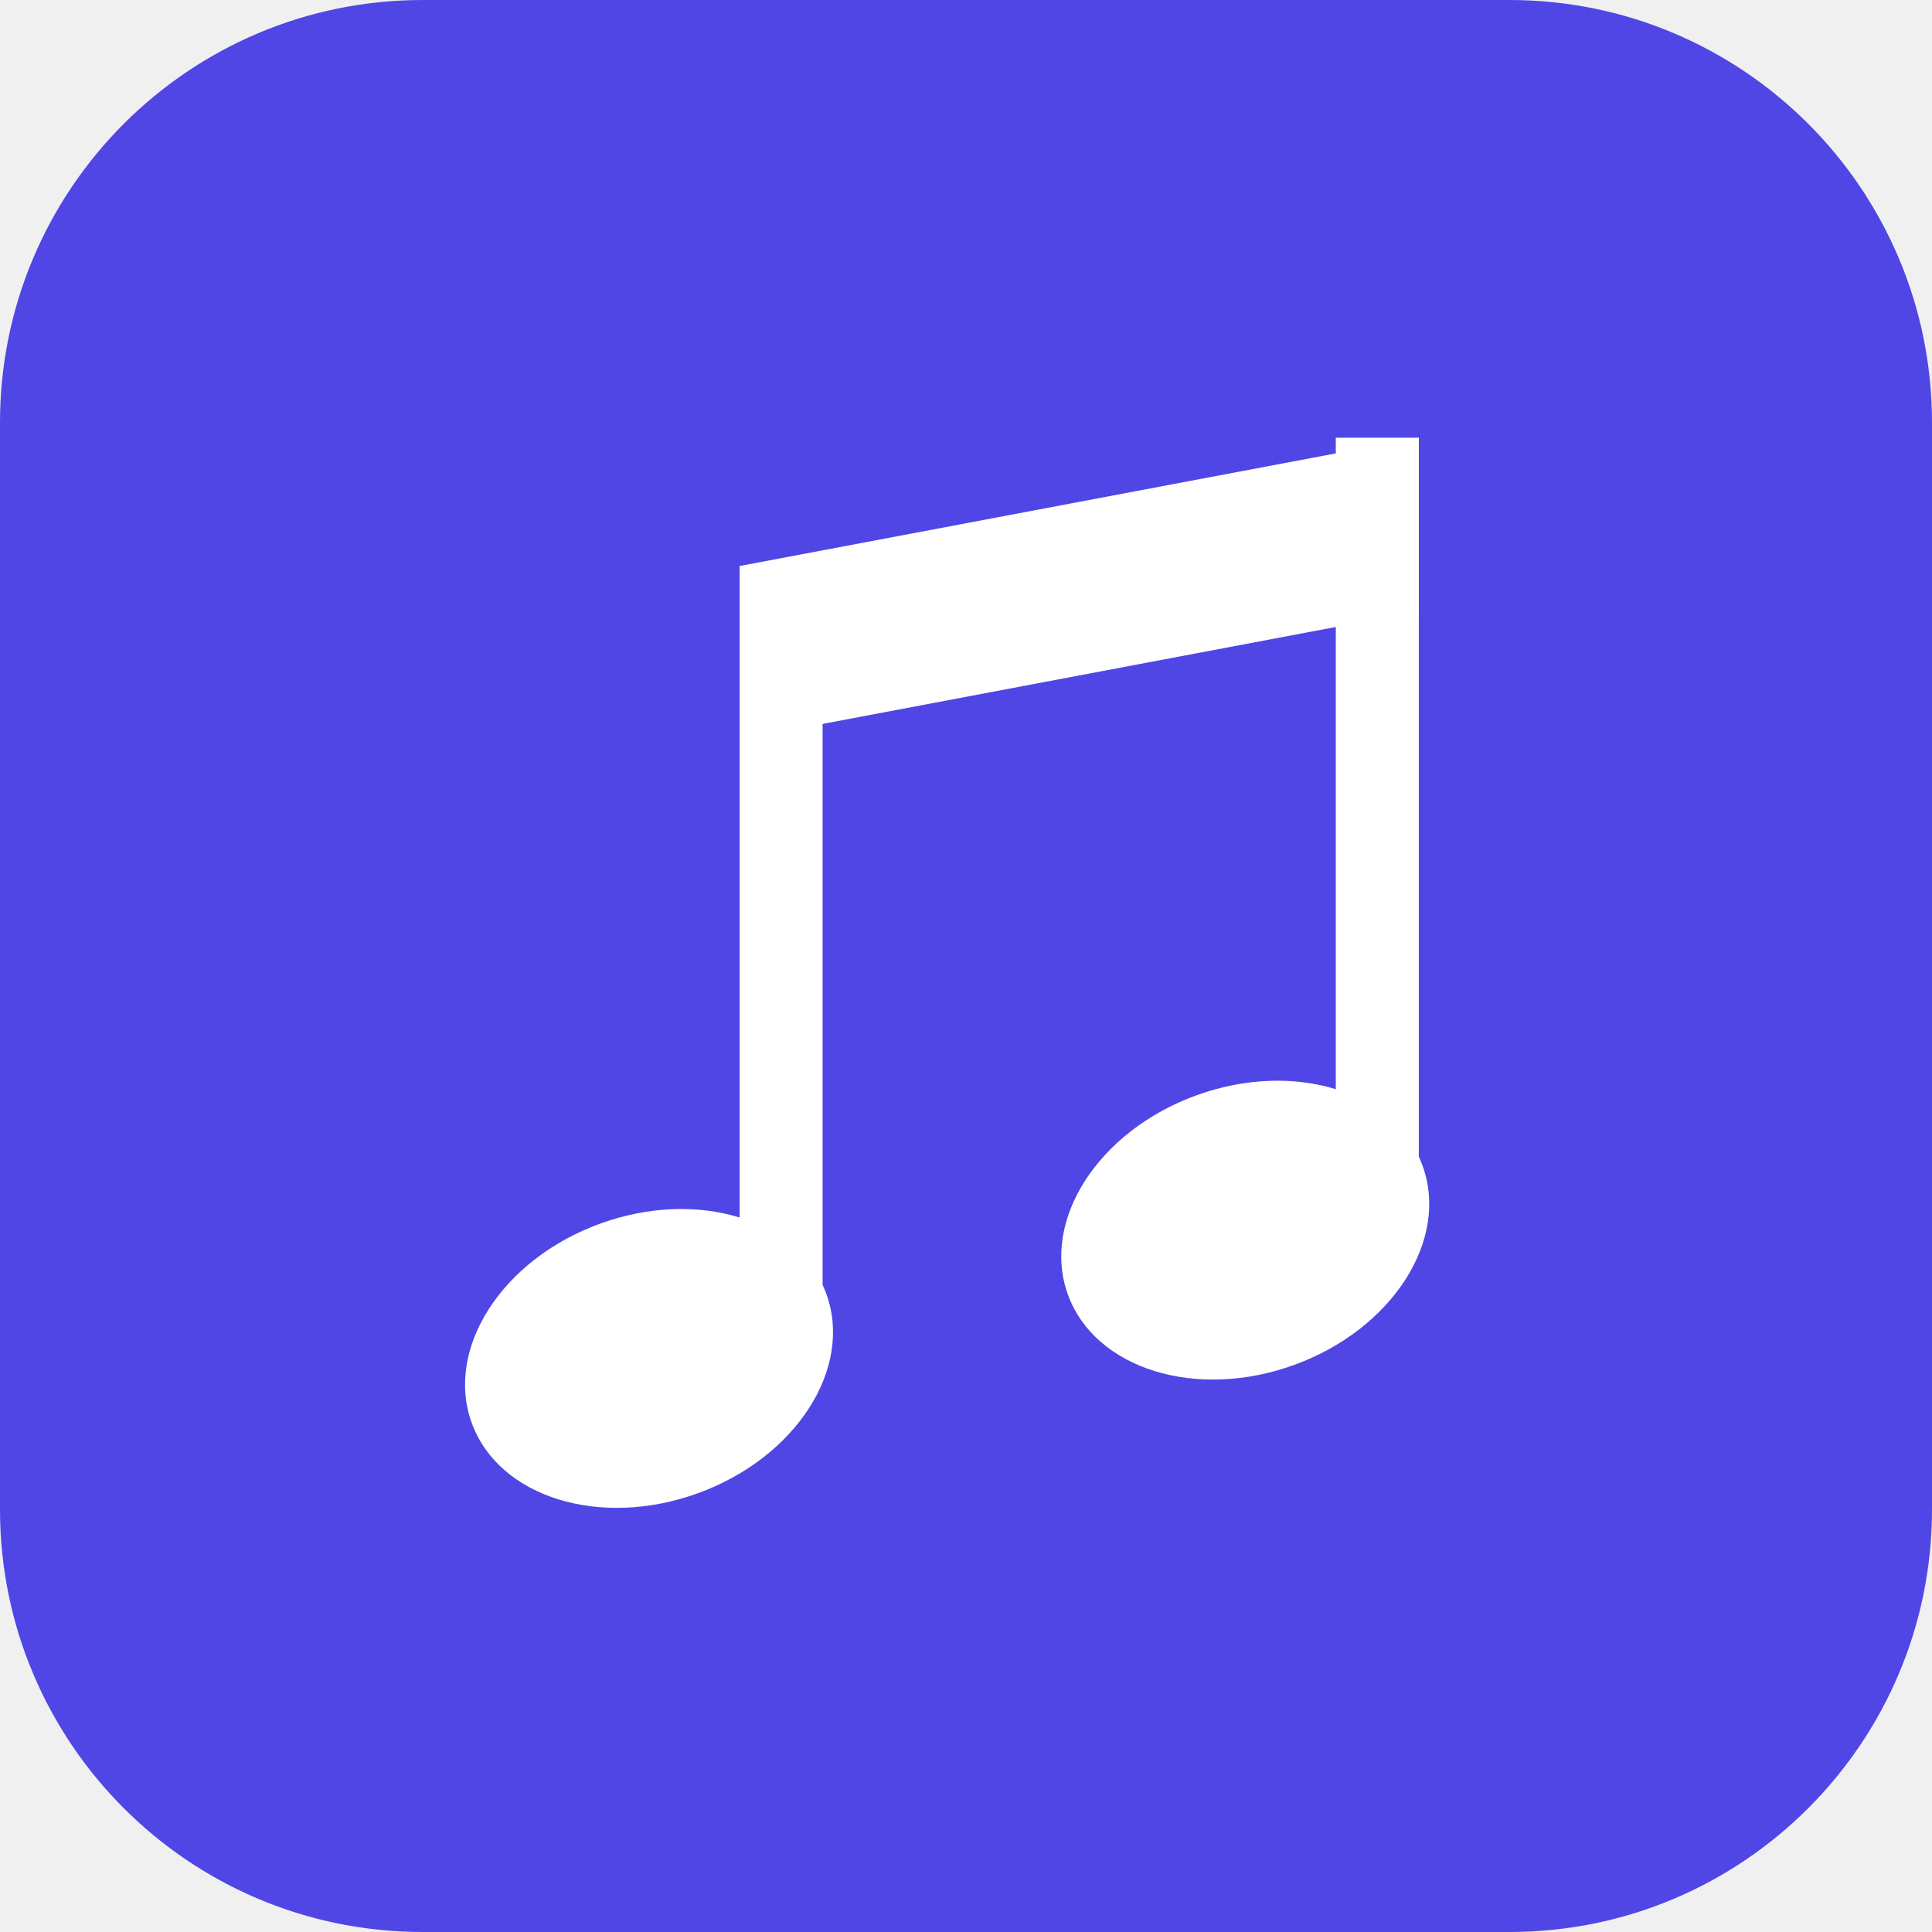
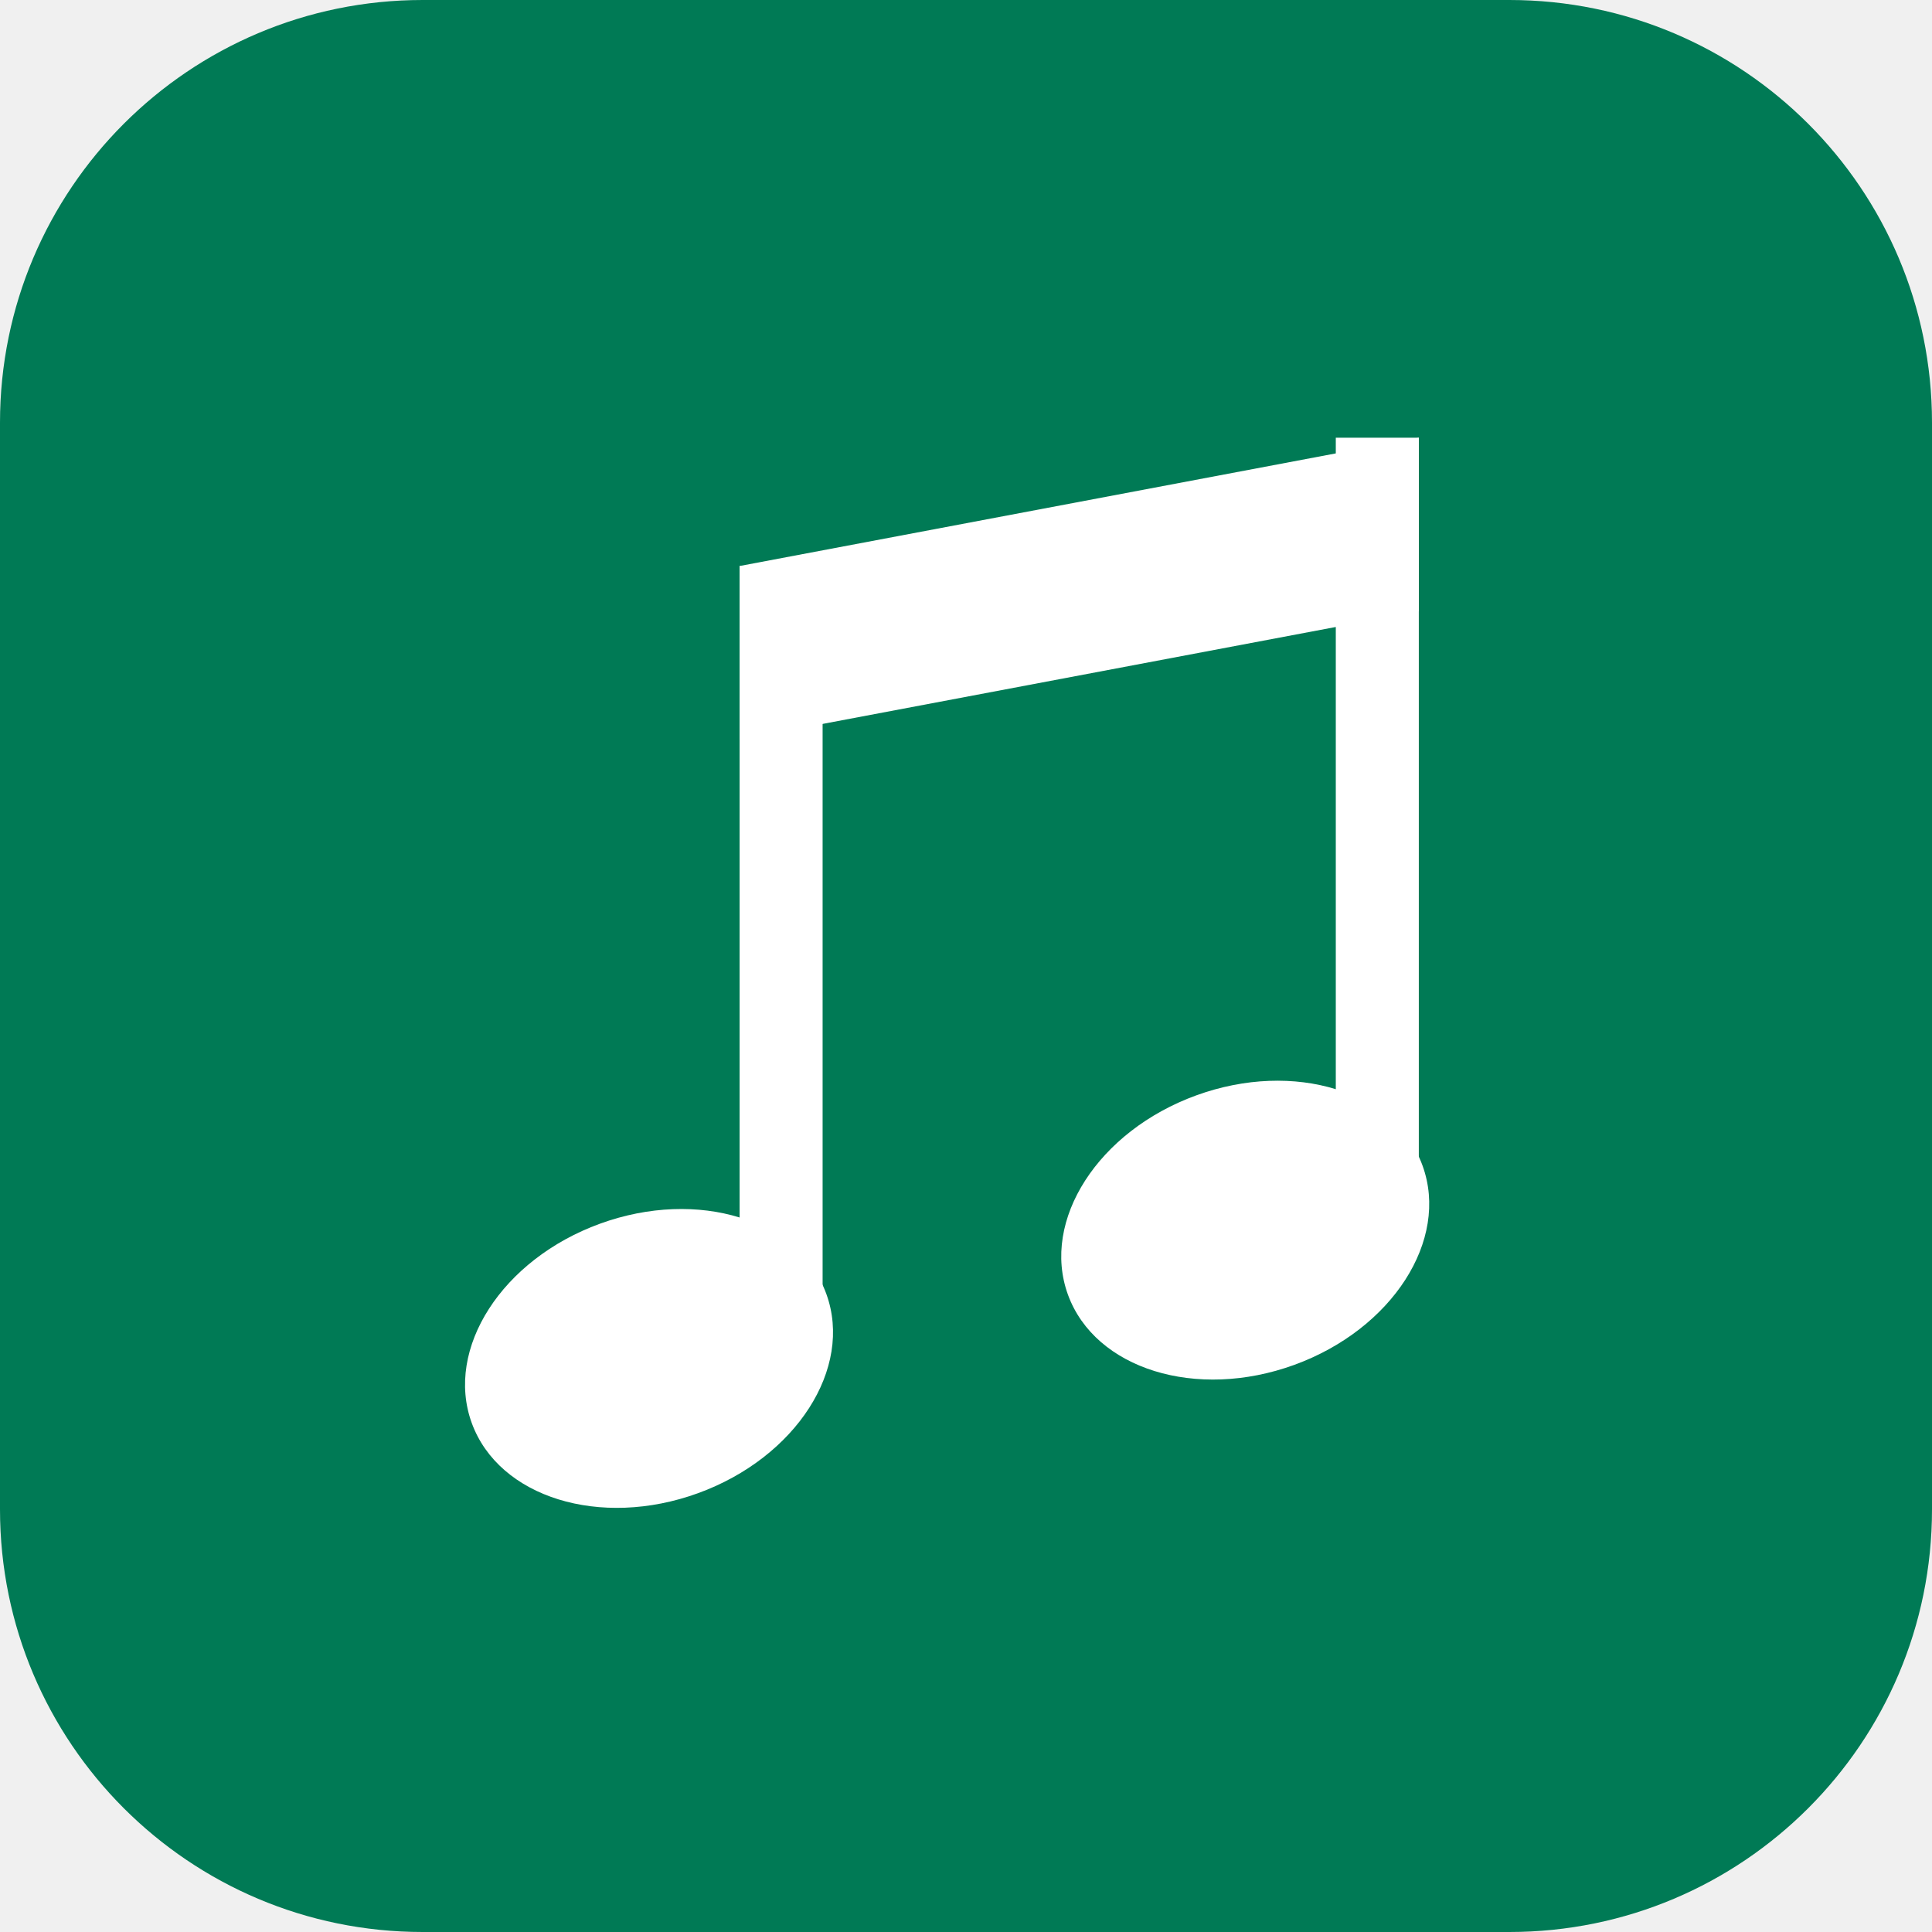
<svg xmlns="http://www.w3.org/2000/svg" viewBox="0 0 512 512">
-   <rect width="512" height="512" rx="112" fill="#4f46e5" />
+   <rect width="512" height="512" rx="112" fill="#007a55" />
  <g fill="#ffffff">
    <path d="M196 150 L376 116 L376 162 L196 196 Z" />
    <rect x="196" y="150" width="22" height="210" />
    <rect x="354" y="116" width="22" height="210" />
    <ellipse cx="172" cy="360" rx="50" ry="38" transform="rotate(-20 172 360)" />
    <ellipse cx="330" cy="326" rx="50" ry="38" transform="rotate(-20 330 326)" />
  </g>
</svg>
